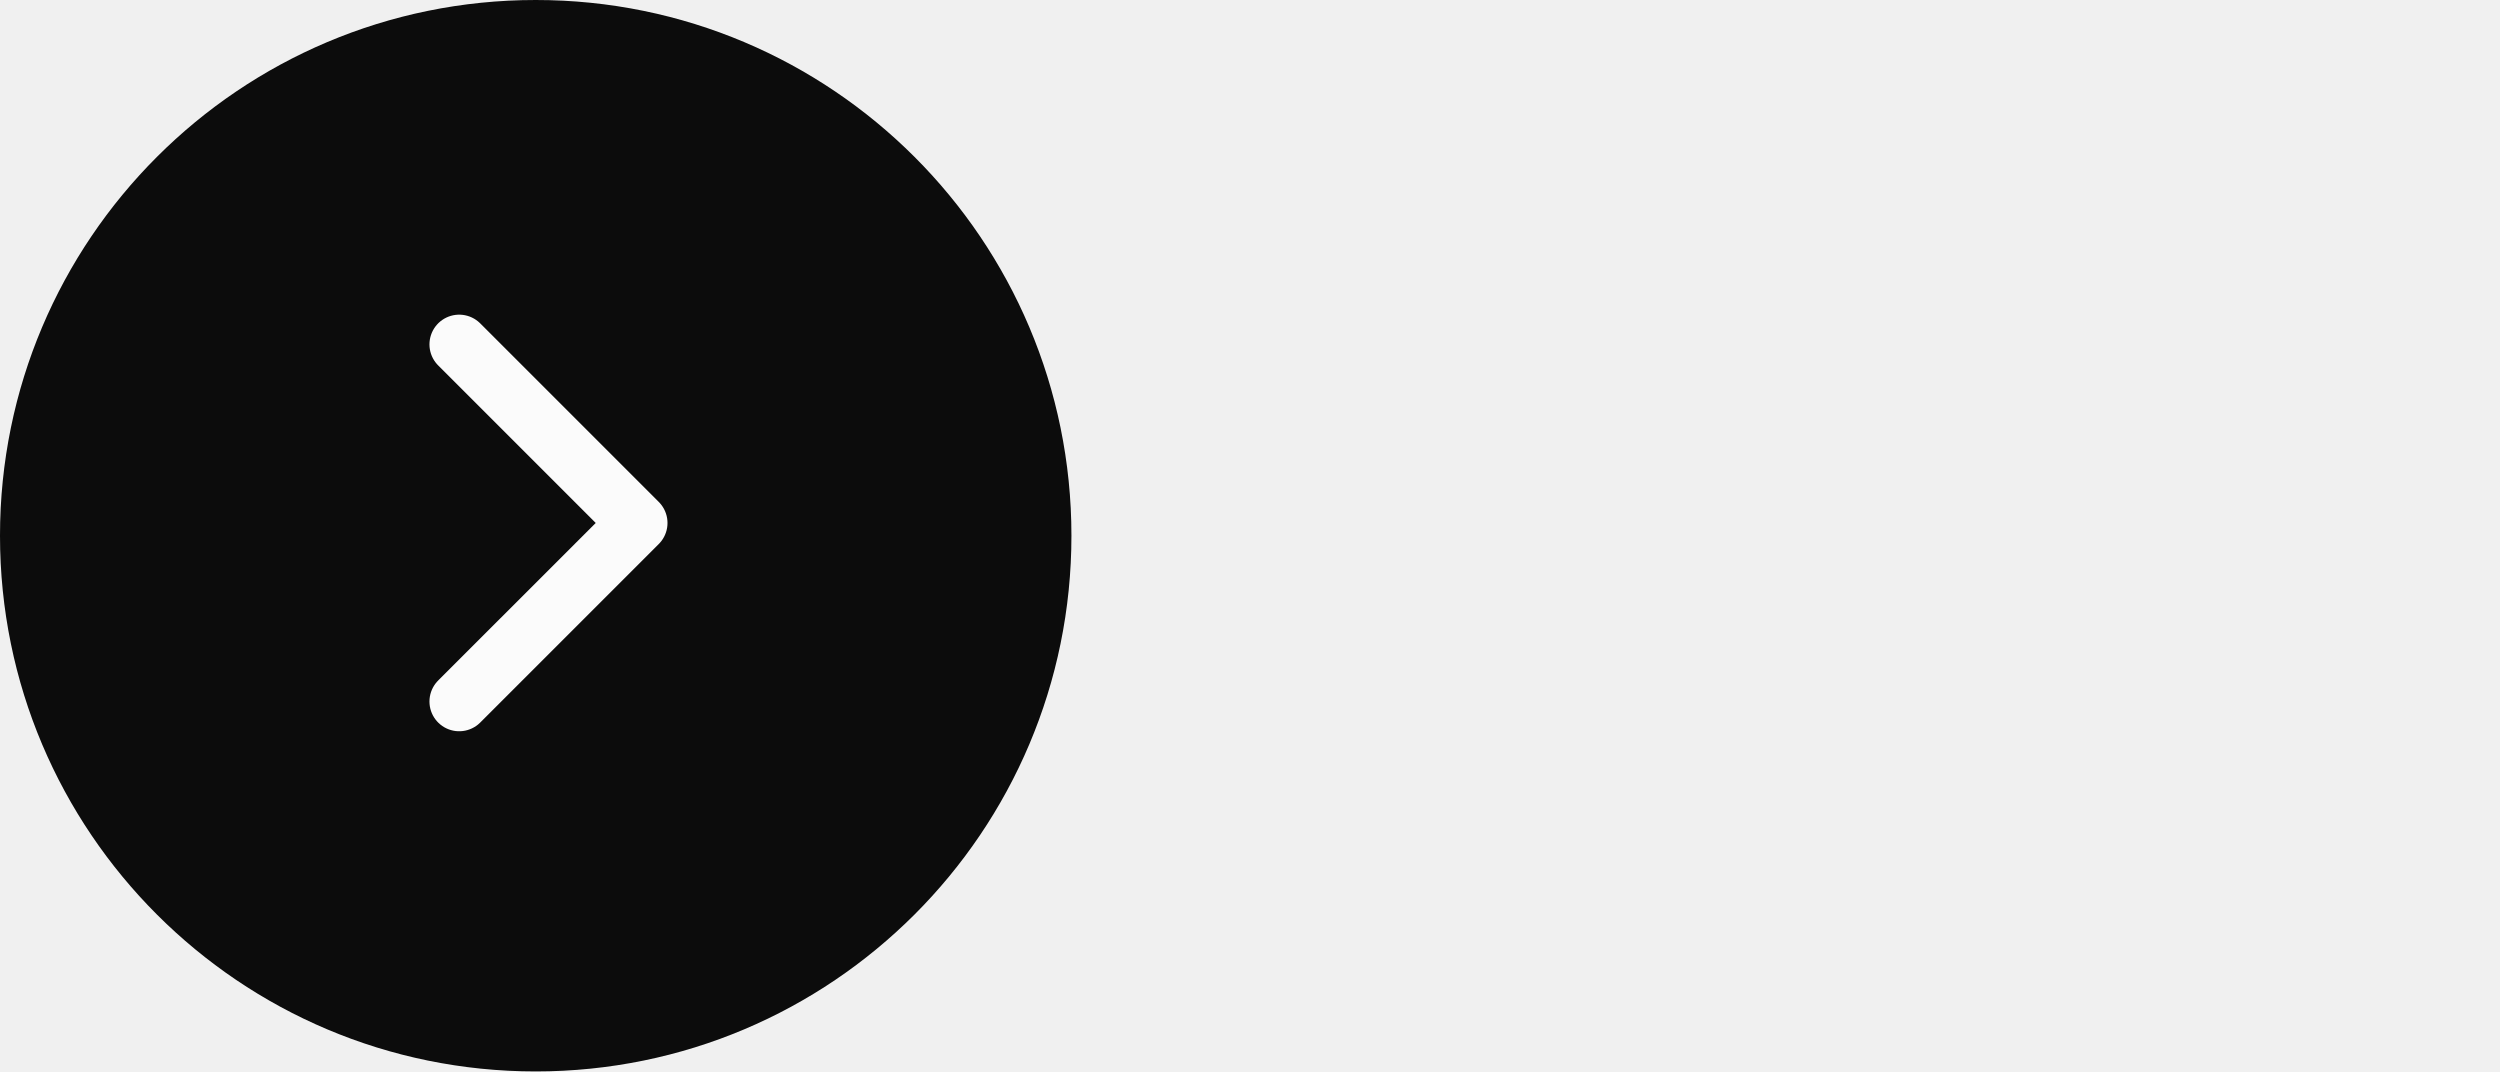
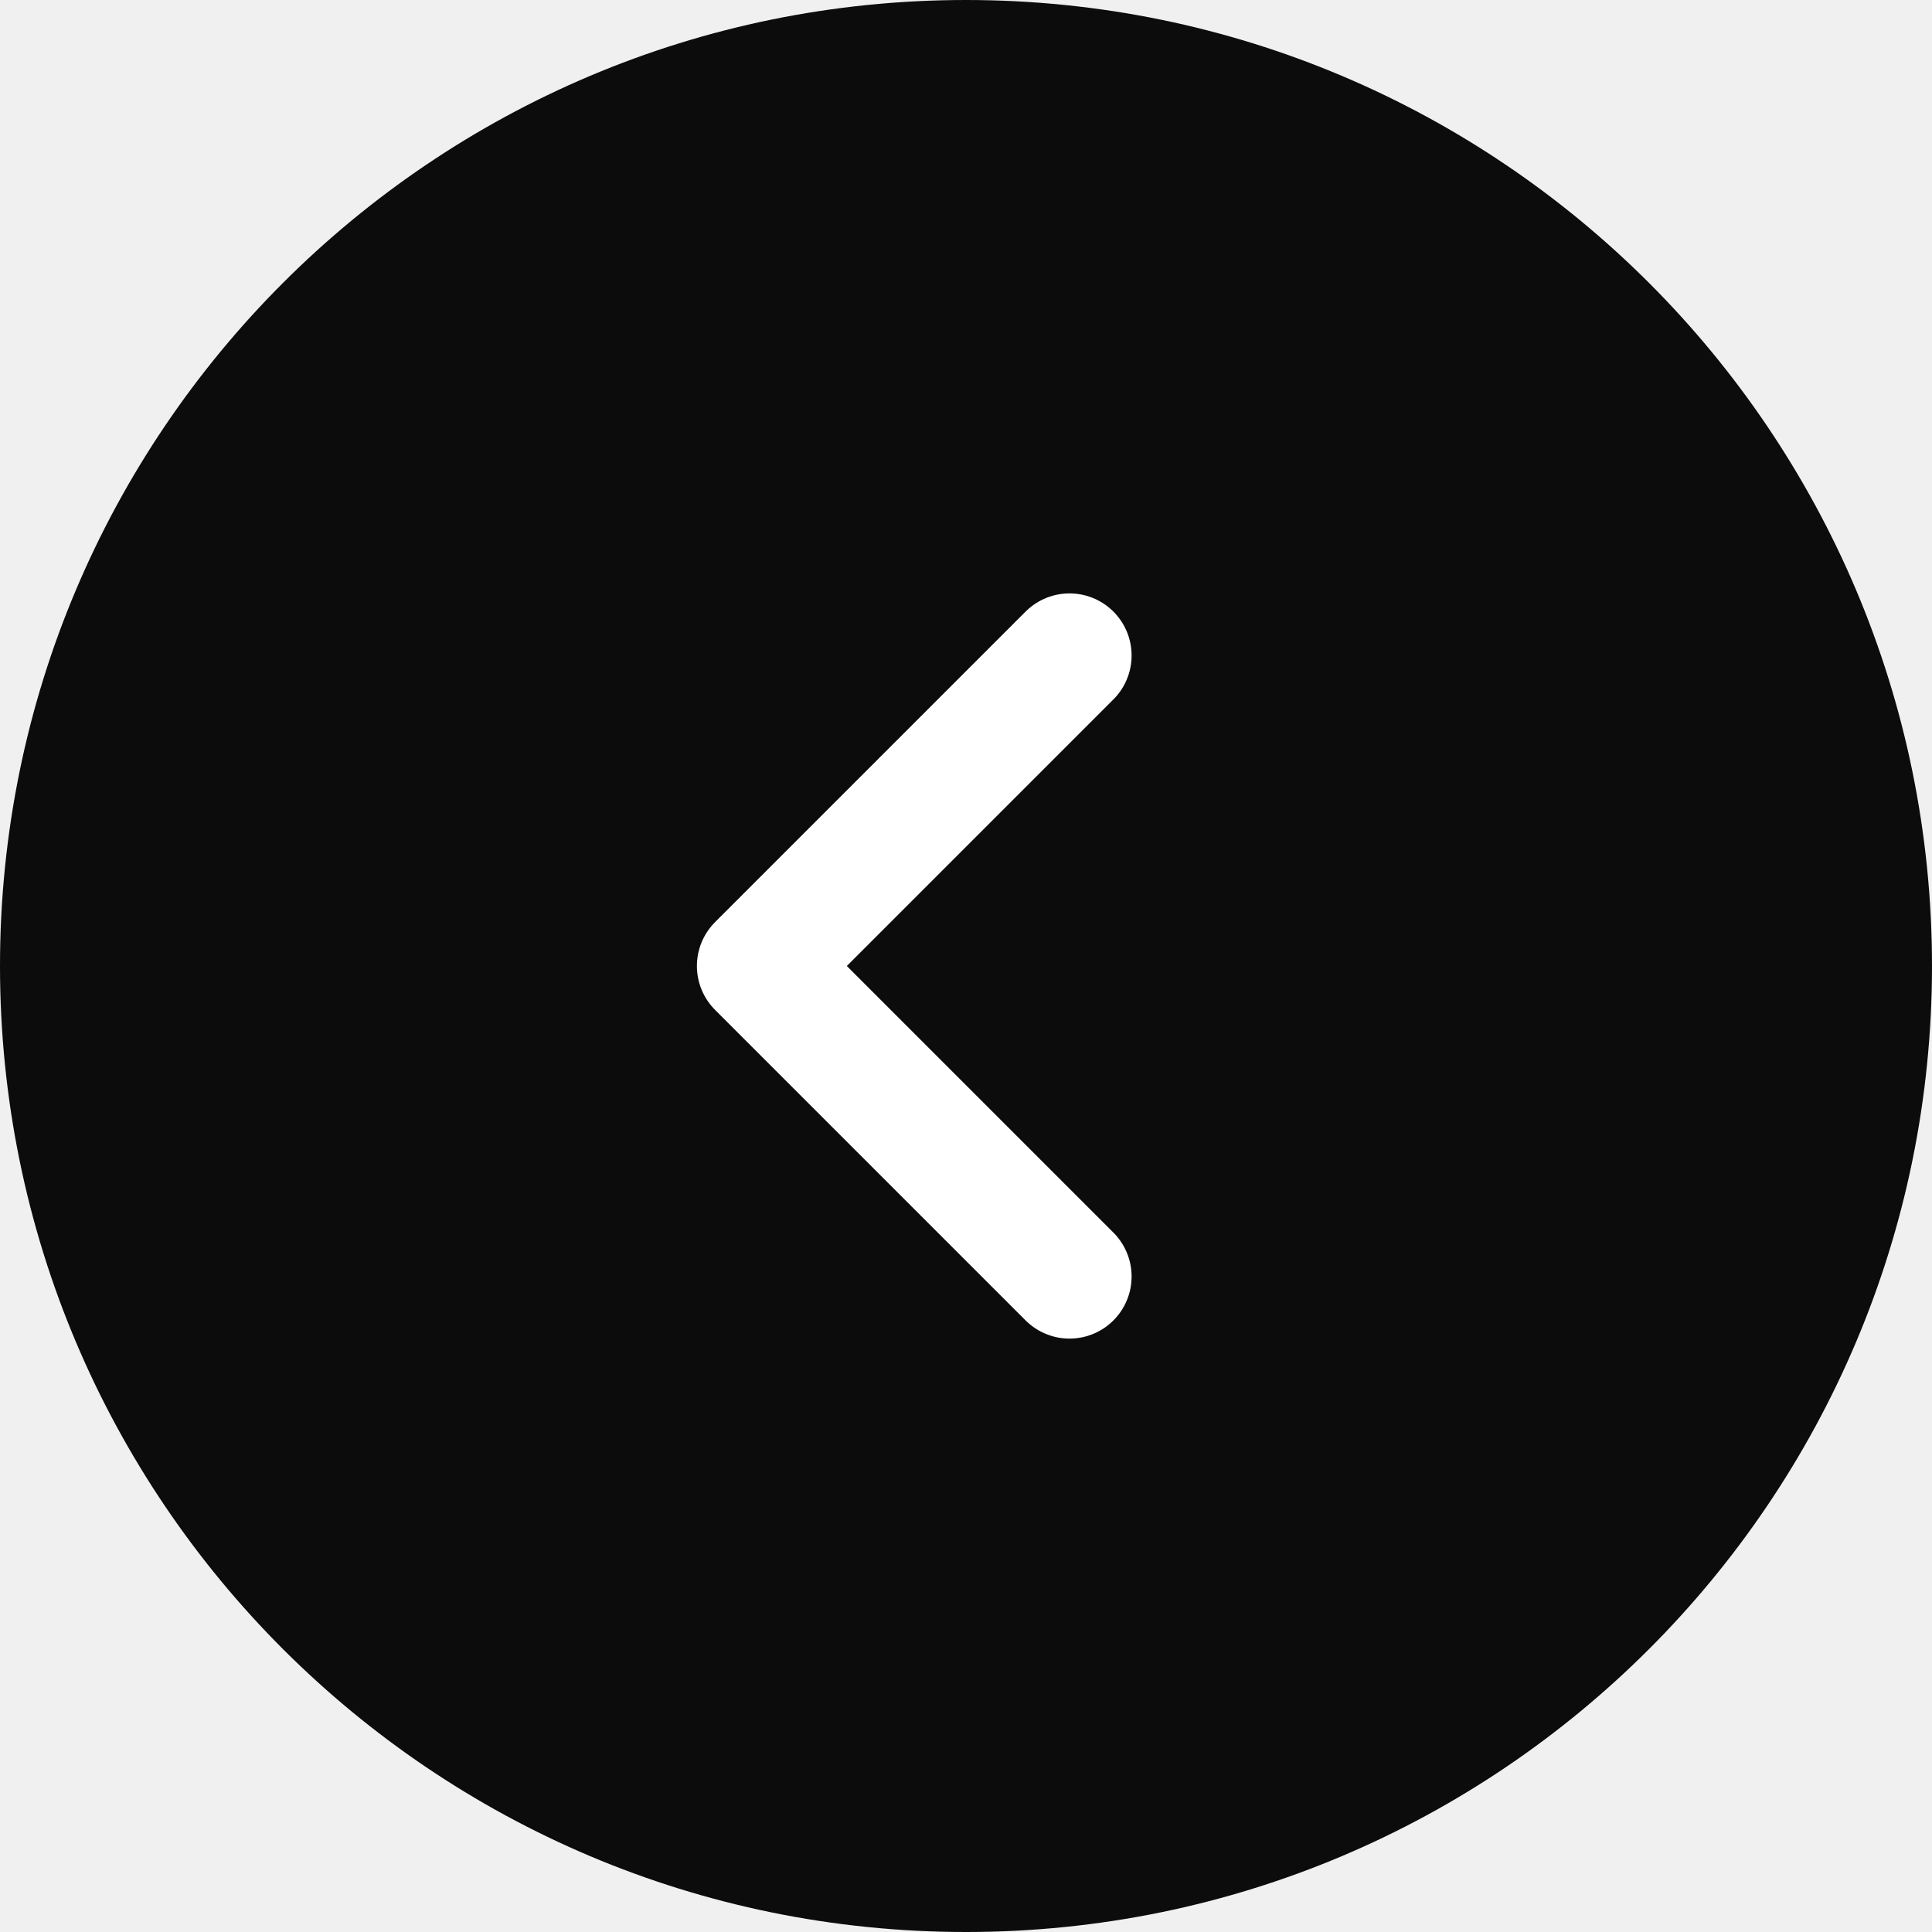
- <svg xmlns="http://www.w3.org/2000/svg" preserveAspectRatio="none" overflow="visible" style="display: block;" width="65.333" height="28" viewBox="0 0 65.333 28" fill="none">
-   <g id="Frame 35">
-     <circle id="Ellipse 8" cx="14" cy="14" r="14" fill="#0C0C0C" />
-     <g id="Chevron-Right">
- </g>
-     <path id="Vector" d="M12 9L16.667 13.667L12 18.333" stroke="#FBFBFB" stroke-width="1.554" stroke-linecap="round" stroke-linejoin="round" />
-   </g>
+ <svg xmlns="http://www.w3.org/2000/svg" width="28" height="28" viewBox="0 0 28 28" fill="none">
+   <circle cx="14" cy="14" r="14" fill="#0C0C0C" />
+   <path d="M15.5 9.5L11 14L15.5 18.5" stroke="#FFFFFF" stroke-width="1.8" stroke-linecap="round" stroke-linejoin="round" />
</svg>
